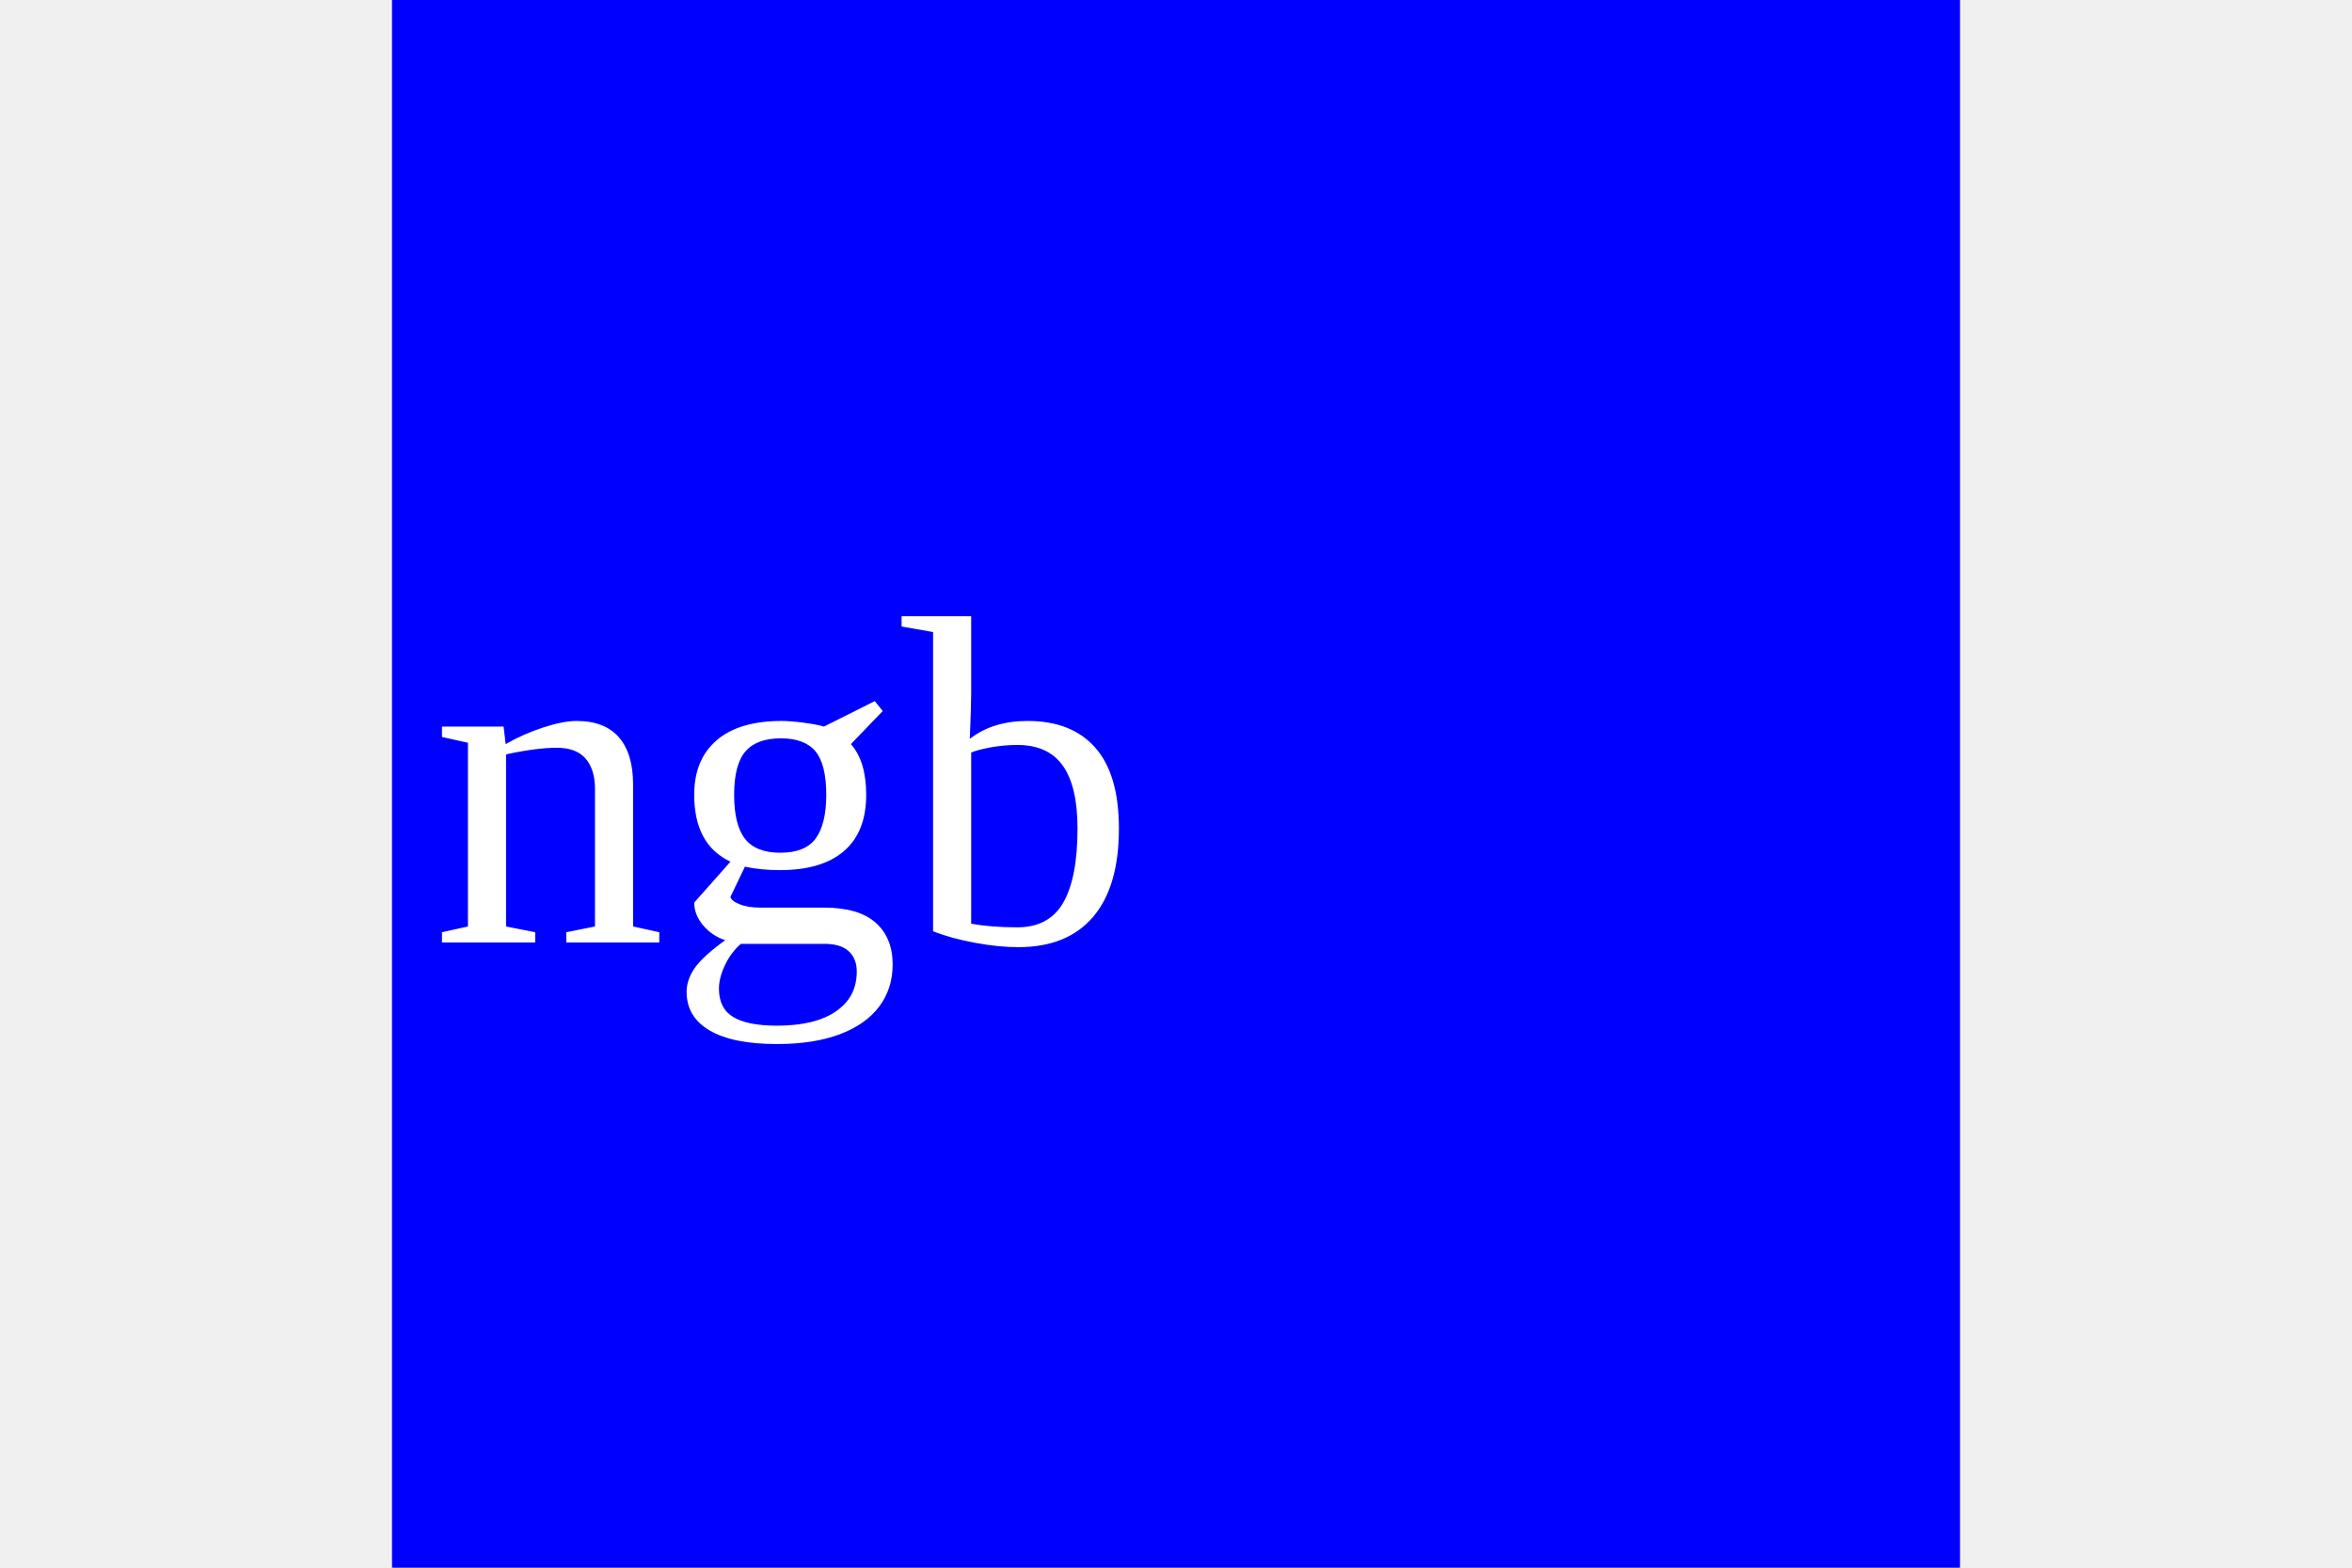
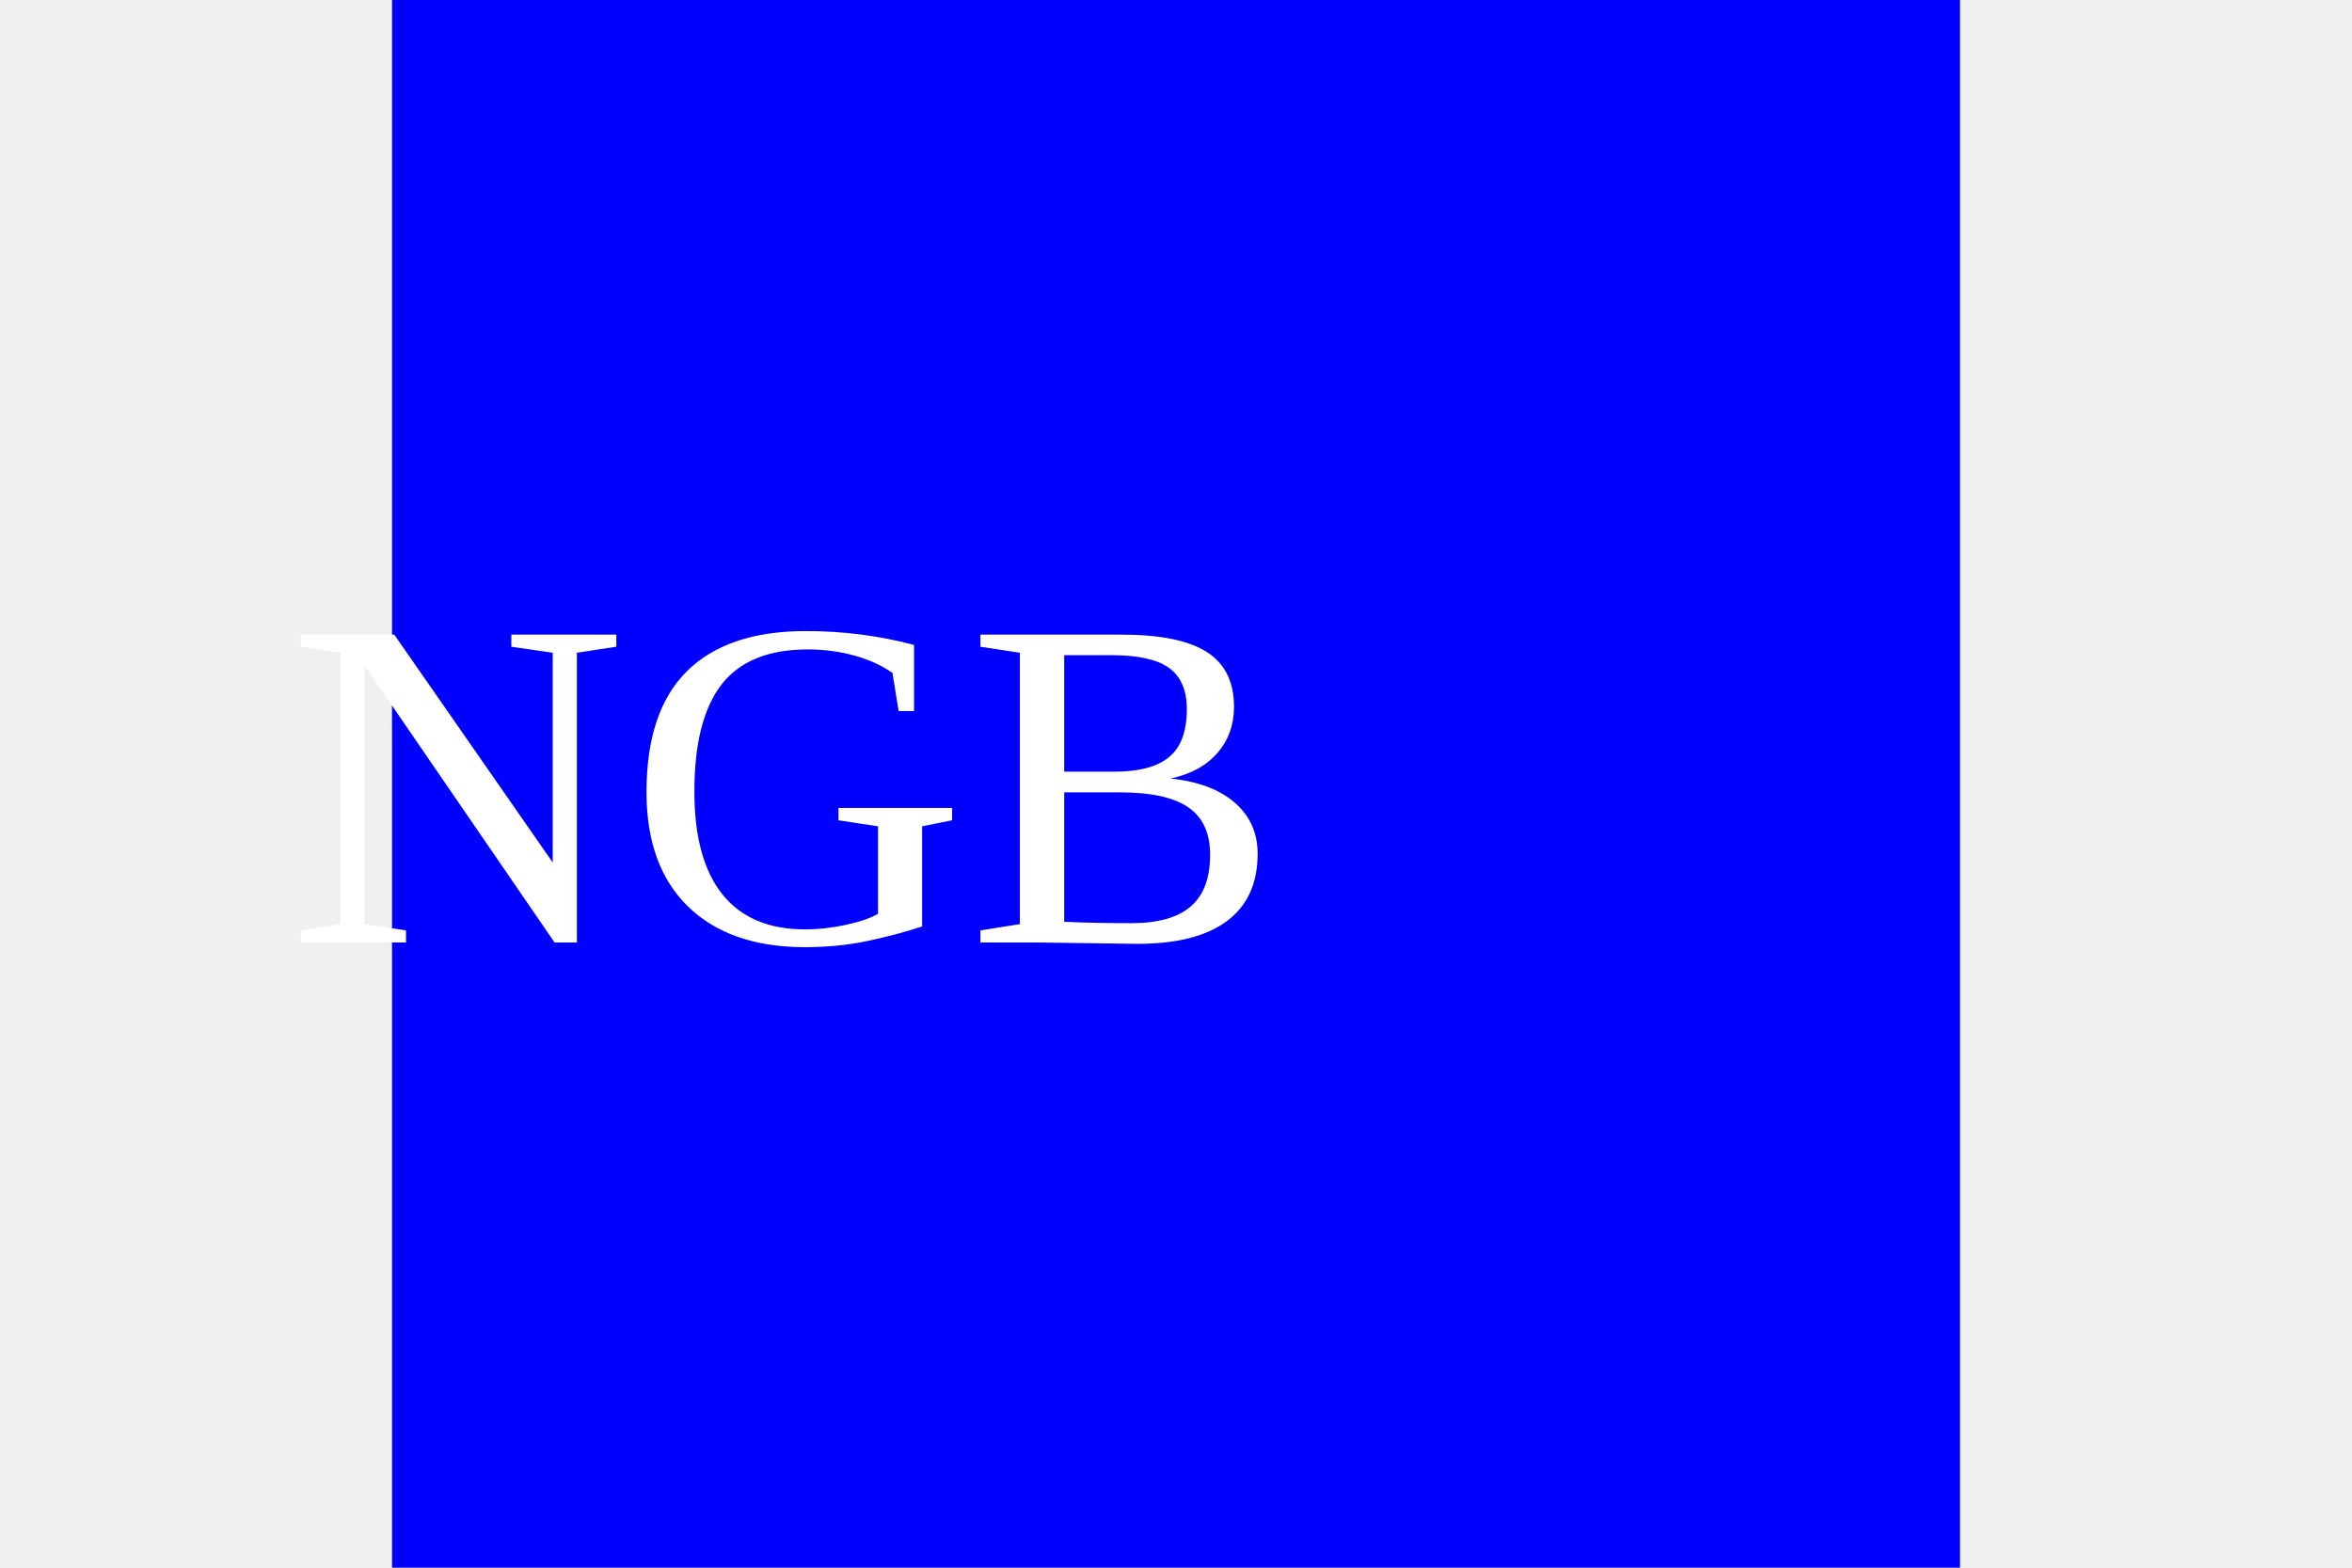
<svg xmlns="http://www.w3.org/2000/svg" width="300" height="200">
  <rect x="50" y="0" width="200" height="200" fill="blue" />
-   <text x="100" y="100" font-size="60" text-anchor="middle" dominant-baseline="central" fill="white">ngb</text>
+   <text x="100" y="100" font-size="60" text-anchor="middle" dominant-baseline="central" fill="white">NGB</text>
</svg>
